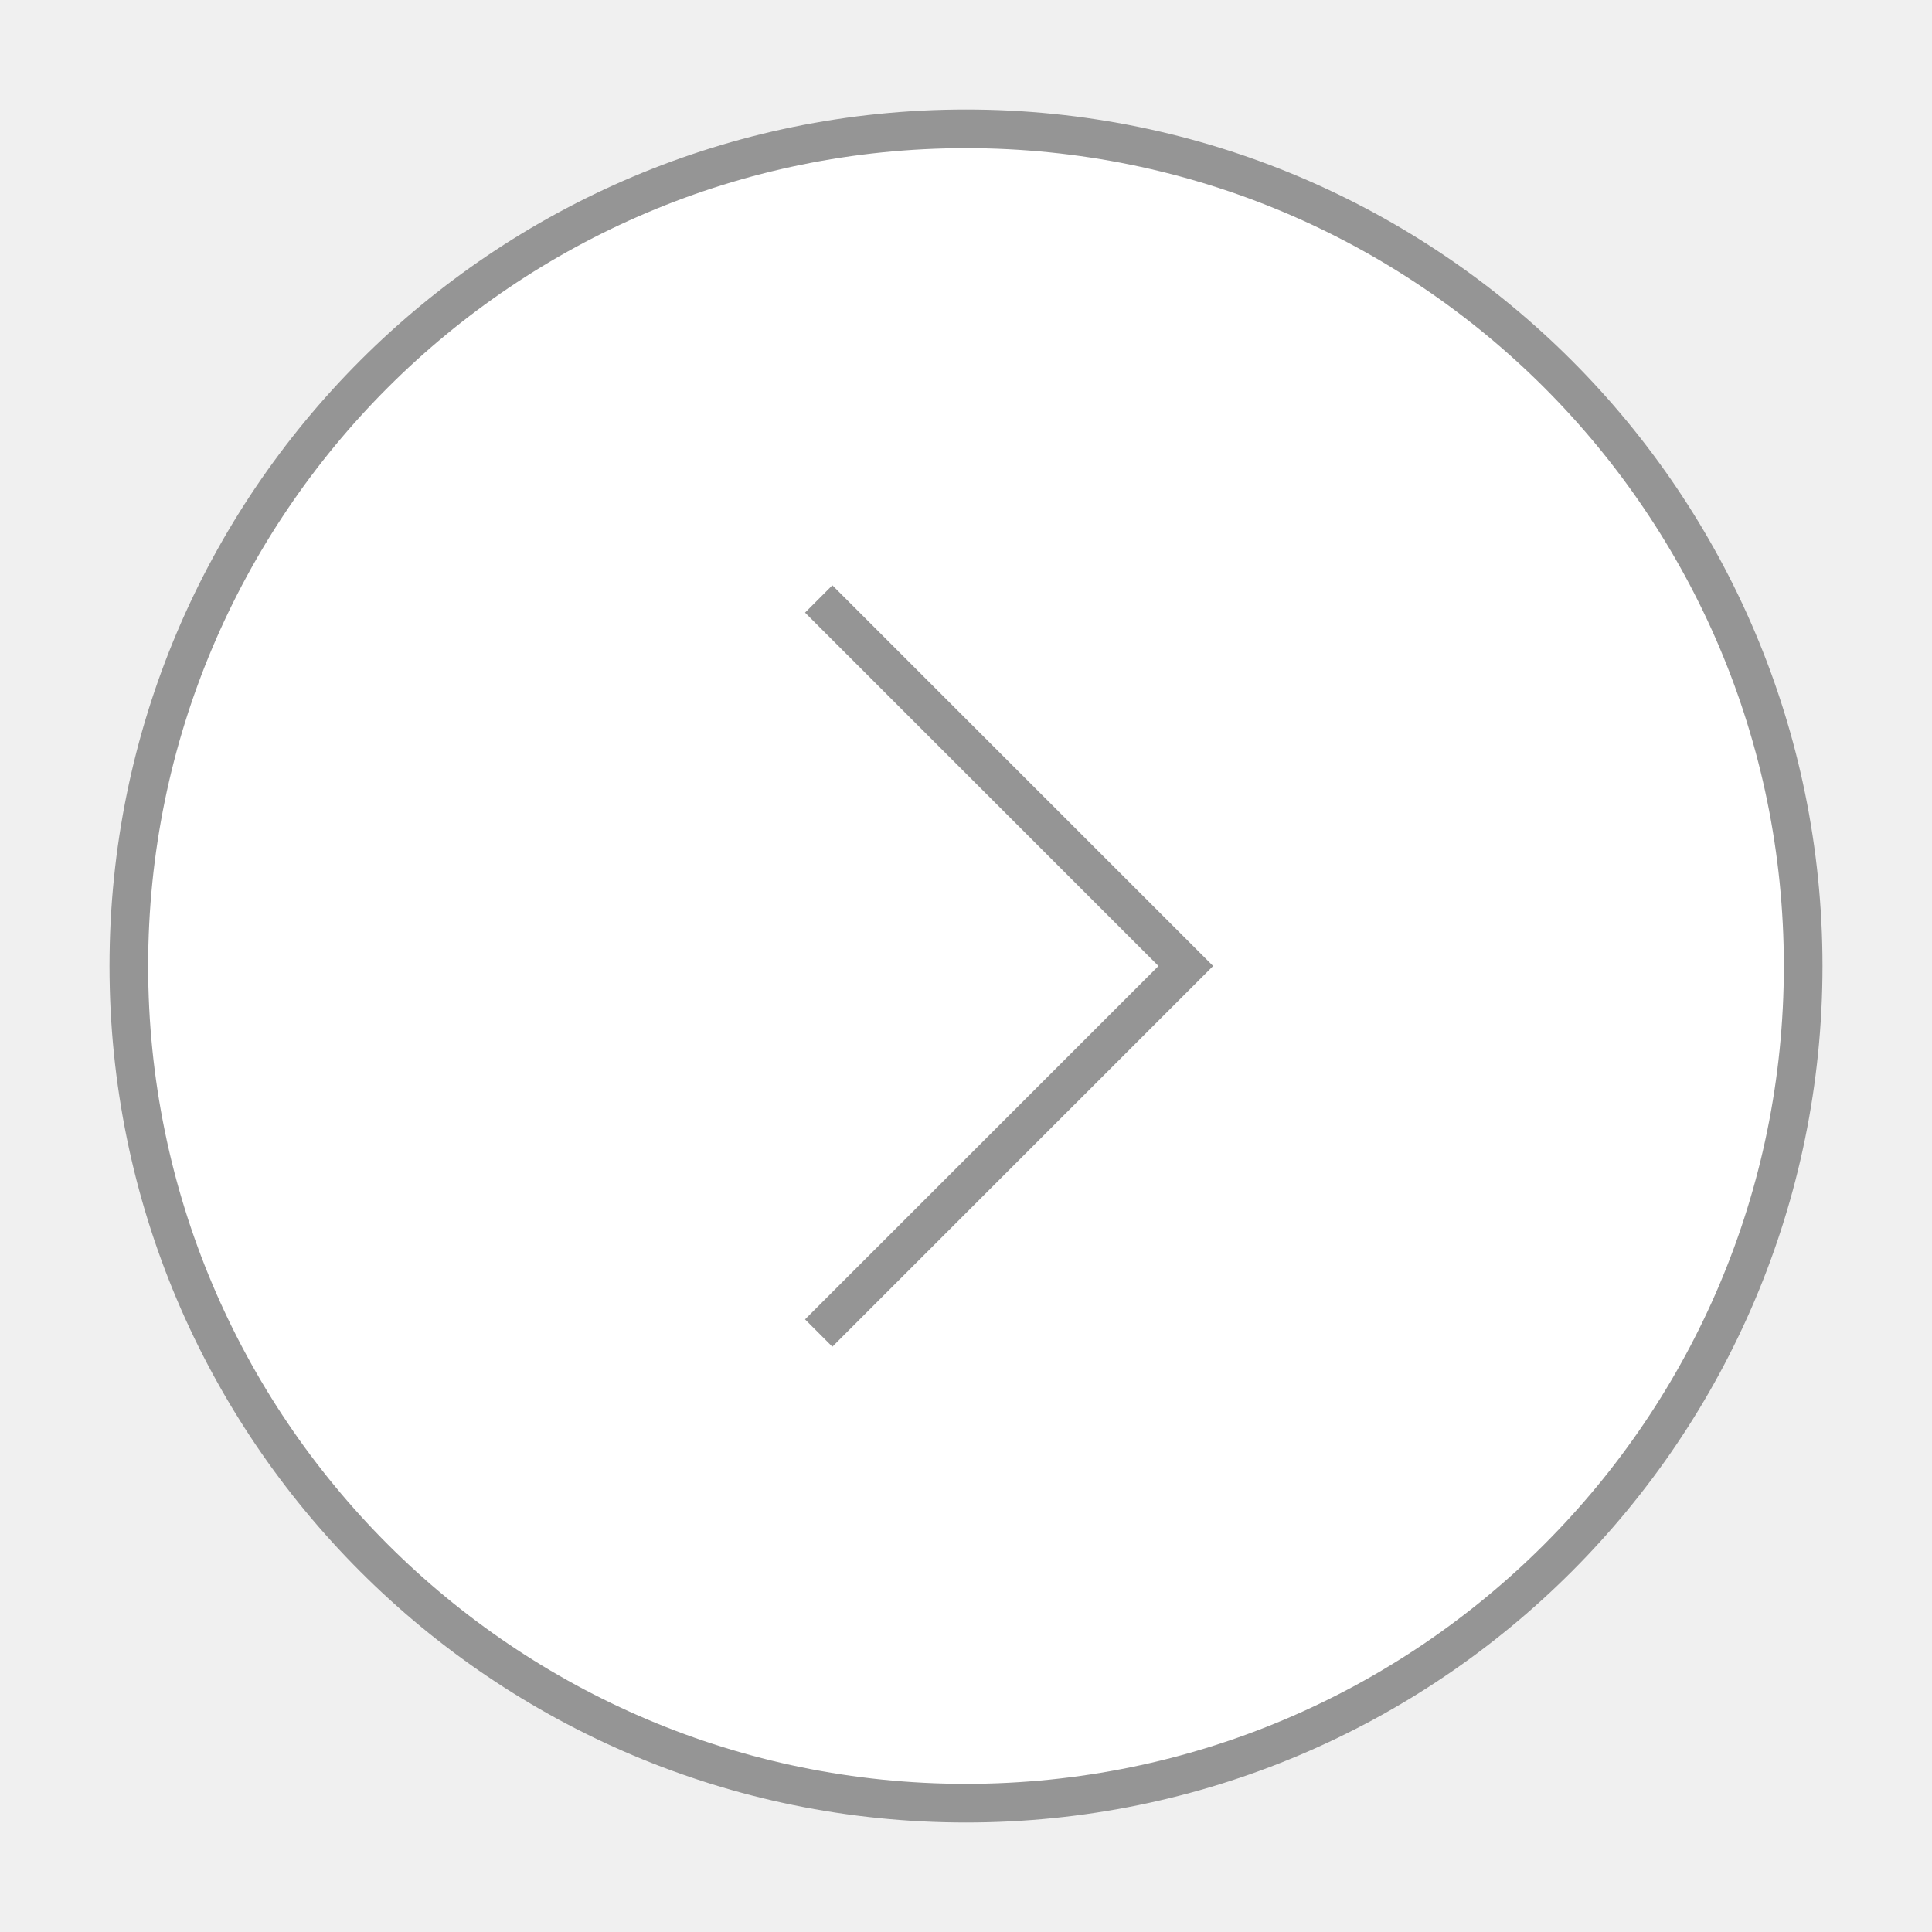
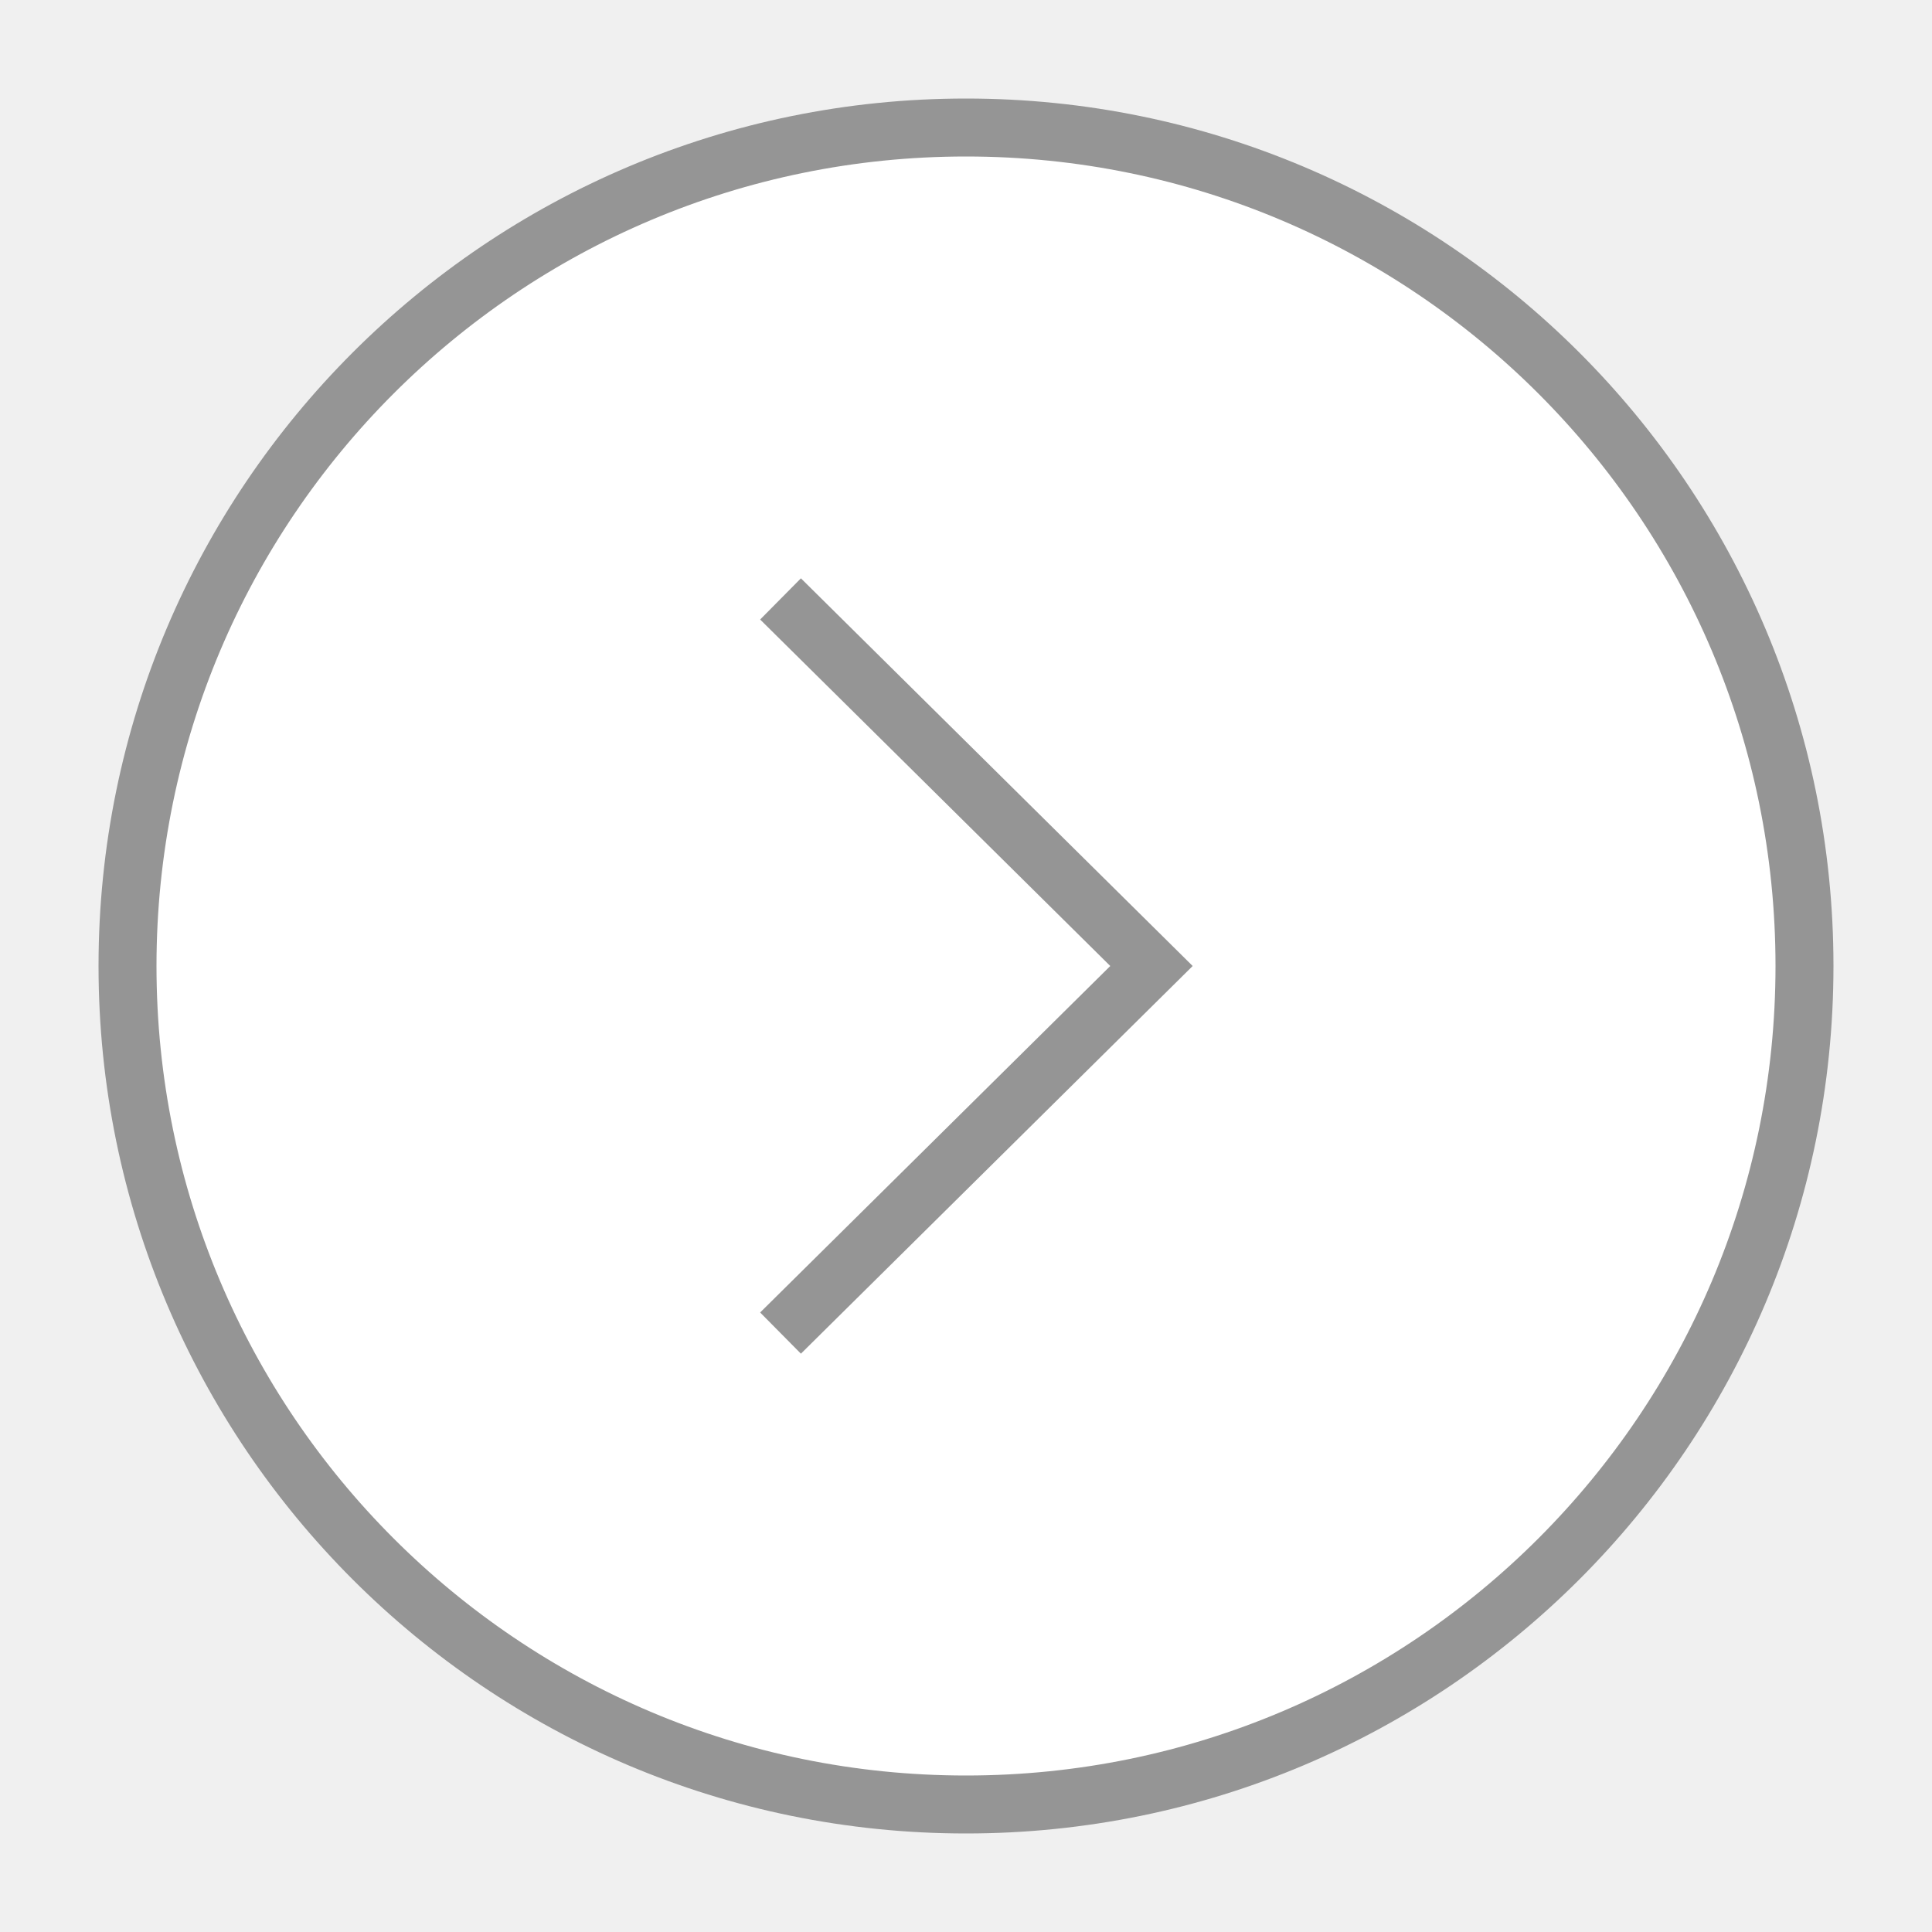
- <svg xmlns="http://www.w3.org/2000/svg" version="1.1" id="Layer_1" x="0px" y="0px" width="50px" height="50px" viewBox="0 0 50 50" enable-background="new 0 0 50 50" xml:space="preserve">
-   <circle fill="#FFFFFF" stroke="#959595" stroke-miterlimit="10" cx="25" cy="25" r="21.666" />
-   <polyline fill="none" stroke="#959595" stroke-miterlimit="10" points="21.188,15.501 30.688,25 21.188,34.499 " />
+ <svg xmlns="http://www.w3.org/2000/svg" version="1.1" id="Layer_1" x="0px" y="0px" viewBox="-574 576 50 50" style="enable-background:new -574 576 50 50;" xml:space="preserve">
+   <style type="text/css">
+ 	.st0{fill:#FFFFFF;stroke:#959595;stroke-width:1.5;stroke-miterlimit:10;}
+ 	.st1{fill:none;stroke:#959595;stroke-width:1.5;stroke-miterlimit:10;}
+ </style>
+   <circle class="st0" cx="-549" cy="601" r="21.7" />
+   <polyline class="st1" points="-553.8,591.5 -544.2,601 -553.8,610.5 " />
</svg>
